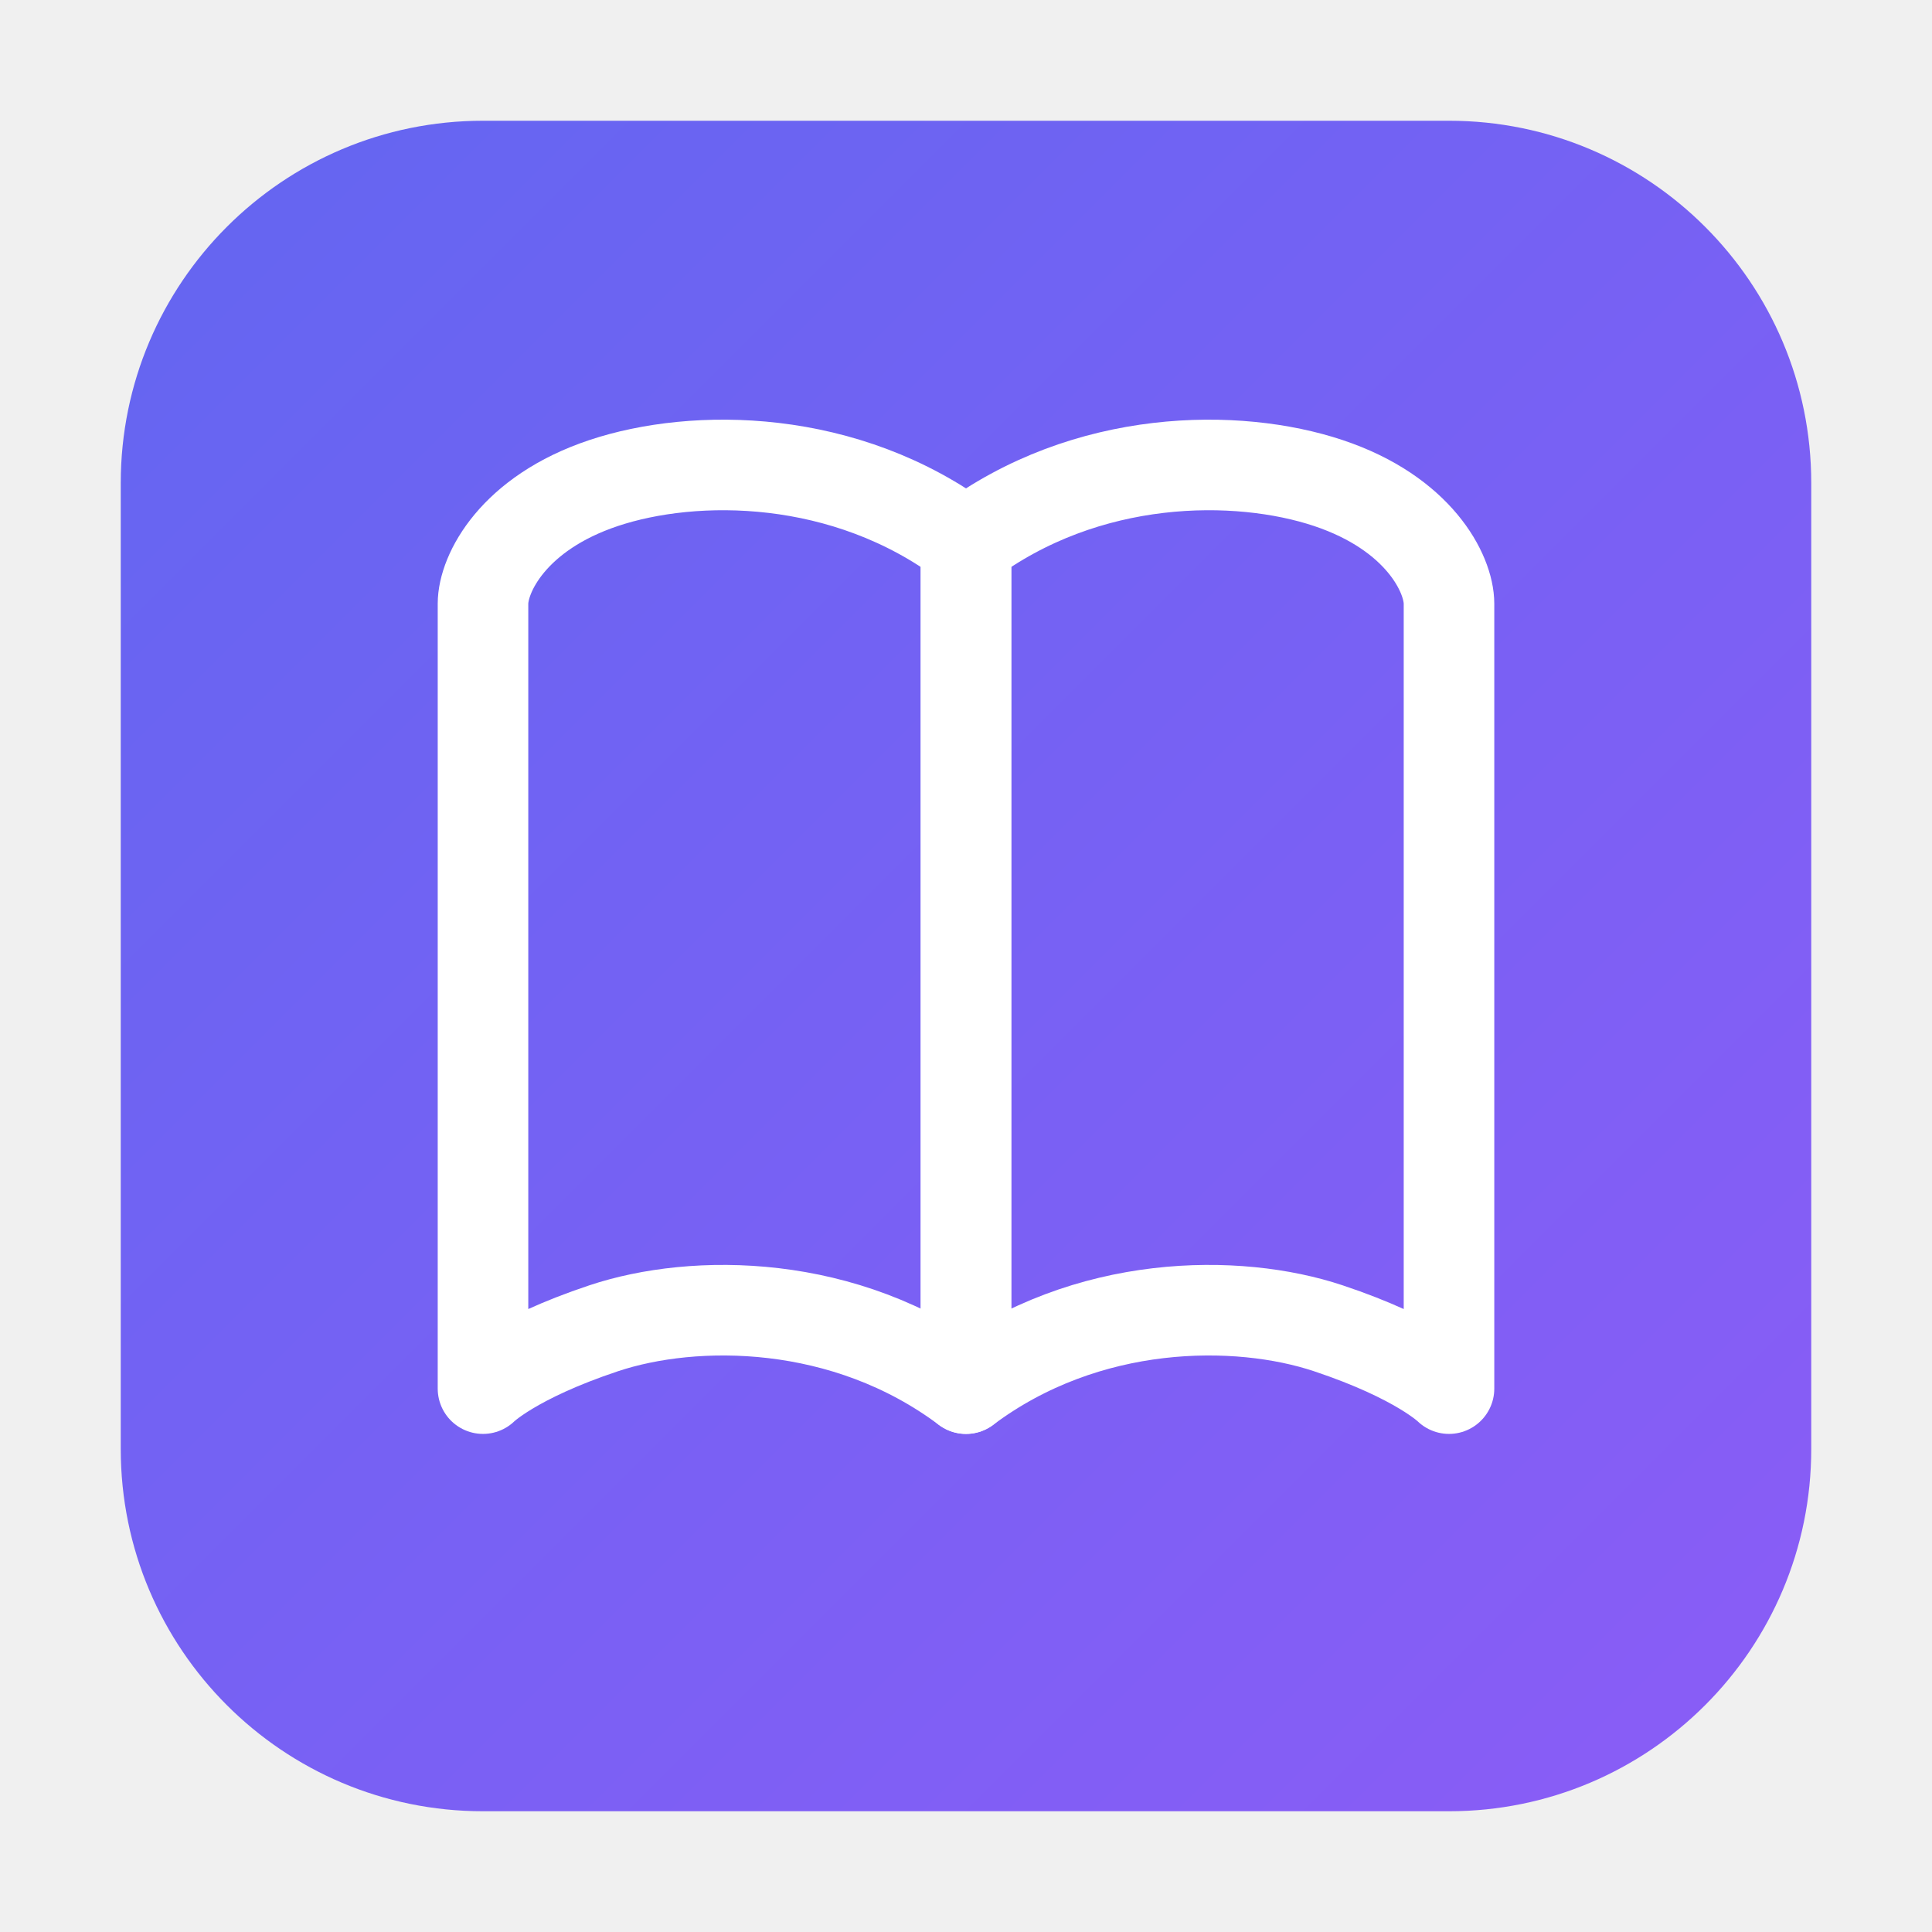
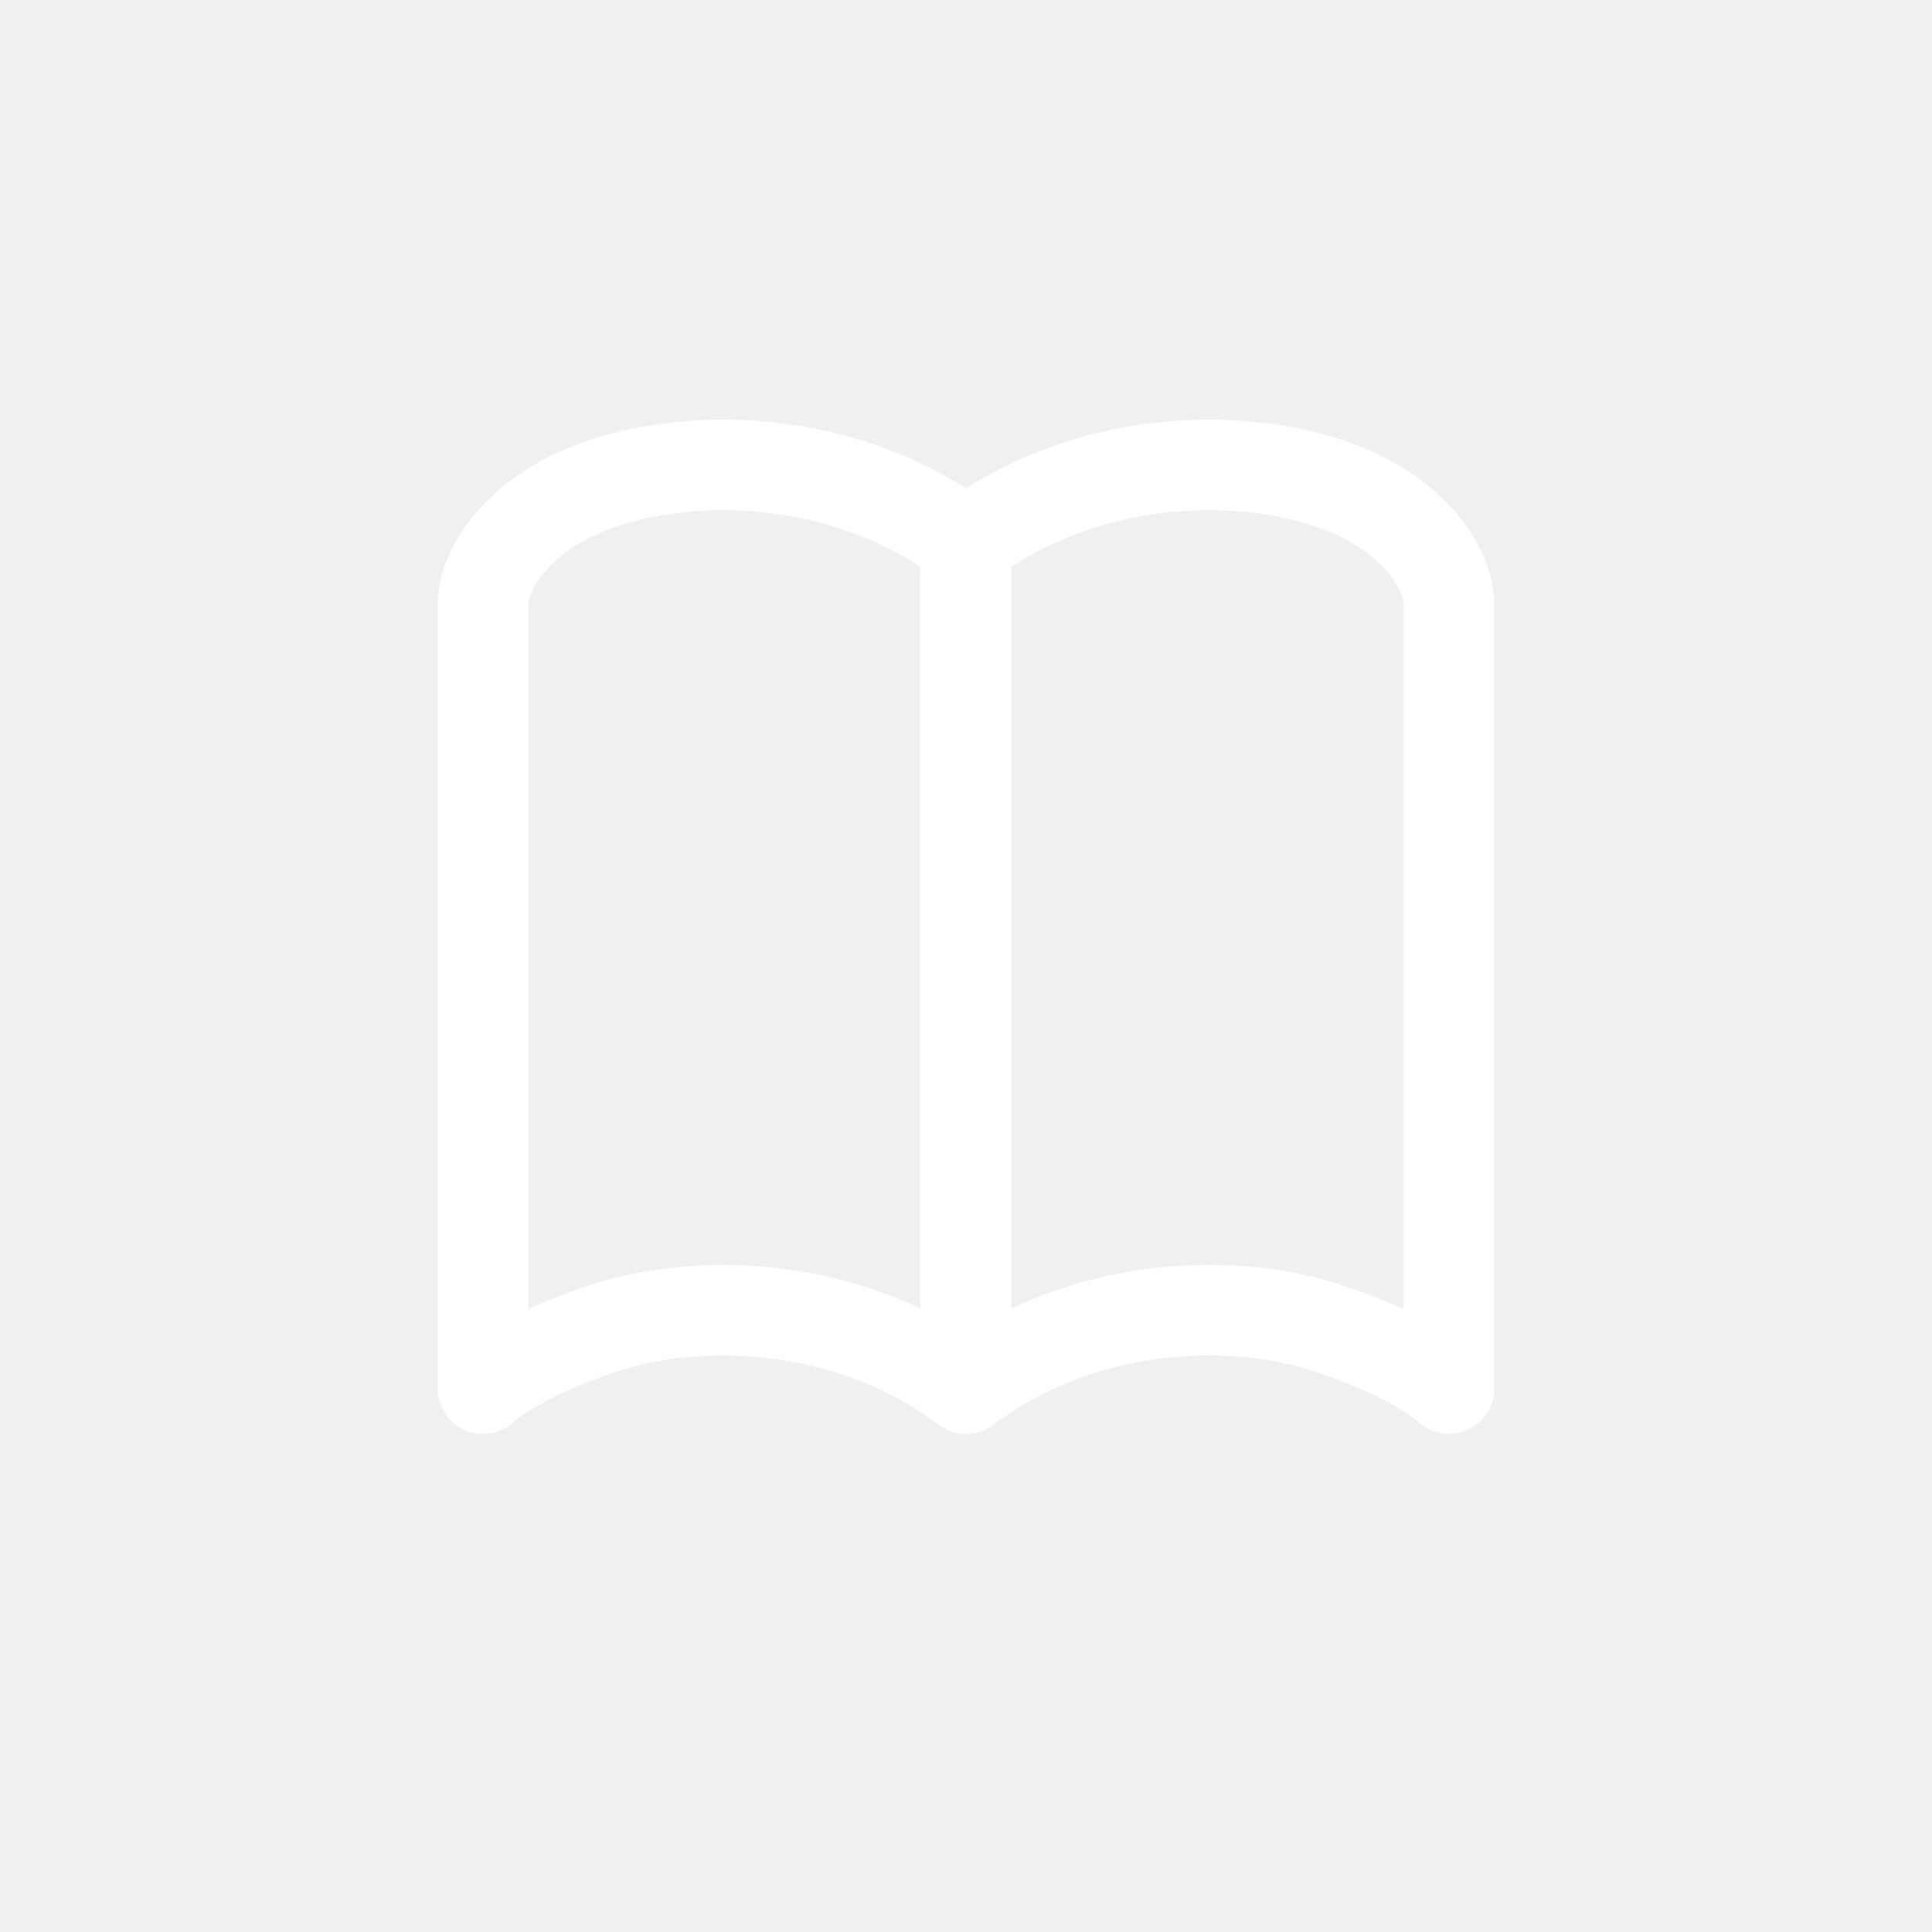
<svg xmlns="http://www.w3.org/2000/svg" width="32" height="32" viewBox="0 0 32 32" fill="none">
-   <rect x="2" y="2" width="28" height="28" rx="6" fill="url(#gradient32)" />
+   <rect x="2" y="2" width="28" height="28" rx="6" fill="oklch(0.55 0.22 253)" />
  <g stroke="white" stroke-width="1.5" stroke-linecap="round" stroke-linejoin="round" fill="none">
    <path d="M8 22V10c0-.5.5-1.5 2-2 1.5-.5 4-.5 6 1v14c-2-1.5-4.5-1.5-6-1-1.5.5-2 1-2 1z" />
    <path d="M24 22V10c0-.5-.5-1.5-2-2-1.5-.5-4-.5-6 1v14c2-1.5 4.5-1.5 6-1 1.5.5 2 1 2 1z" />
  </g>
-   <defs>
-     <linearGradient id="gradient32" x1="0%" y1="0%" x2="100%" y2="100%">
-       <stop offset="0%" style="stop-color:#6366F1" />
-       <stop offset="100%" style="stop-color:#8B5CF6" />
-     </linearGradient>
-   </defs>
</svg>
